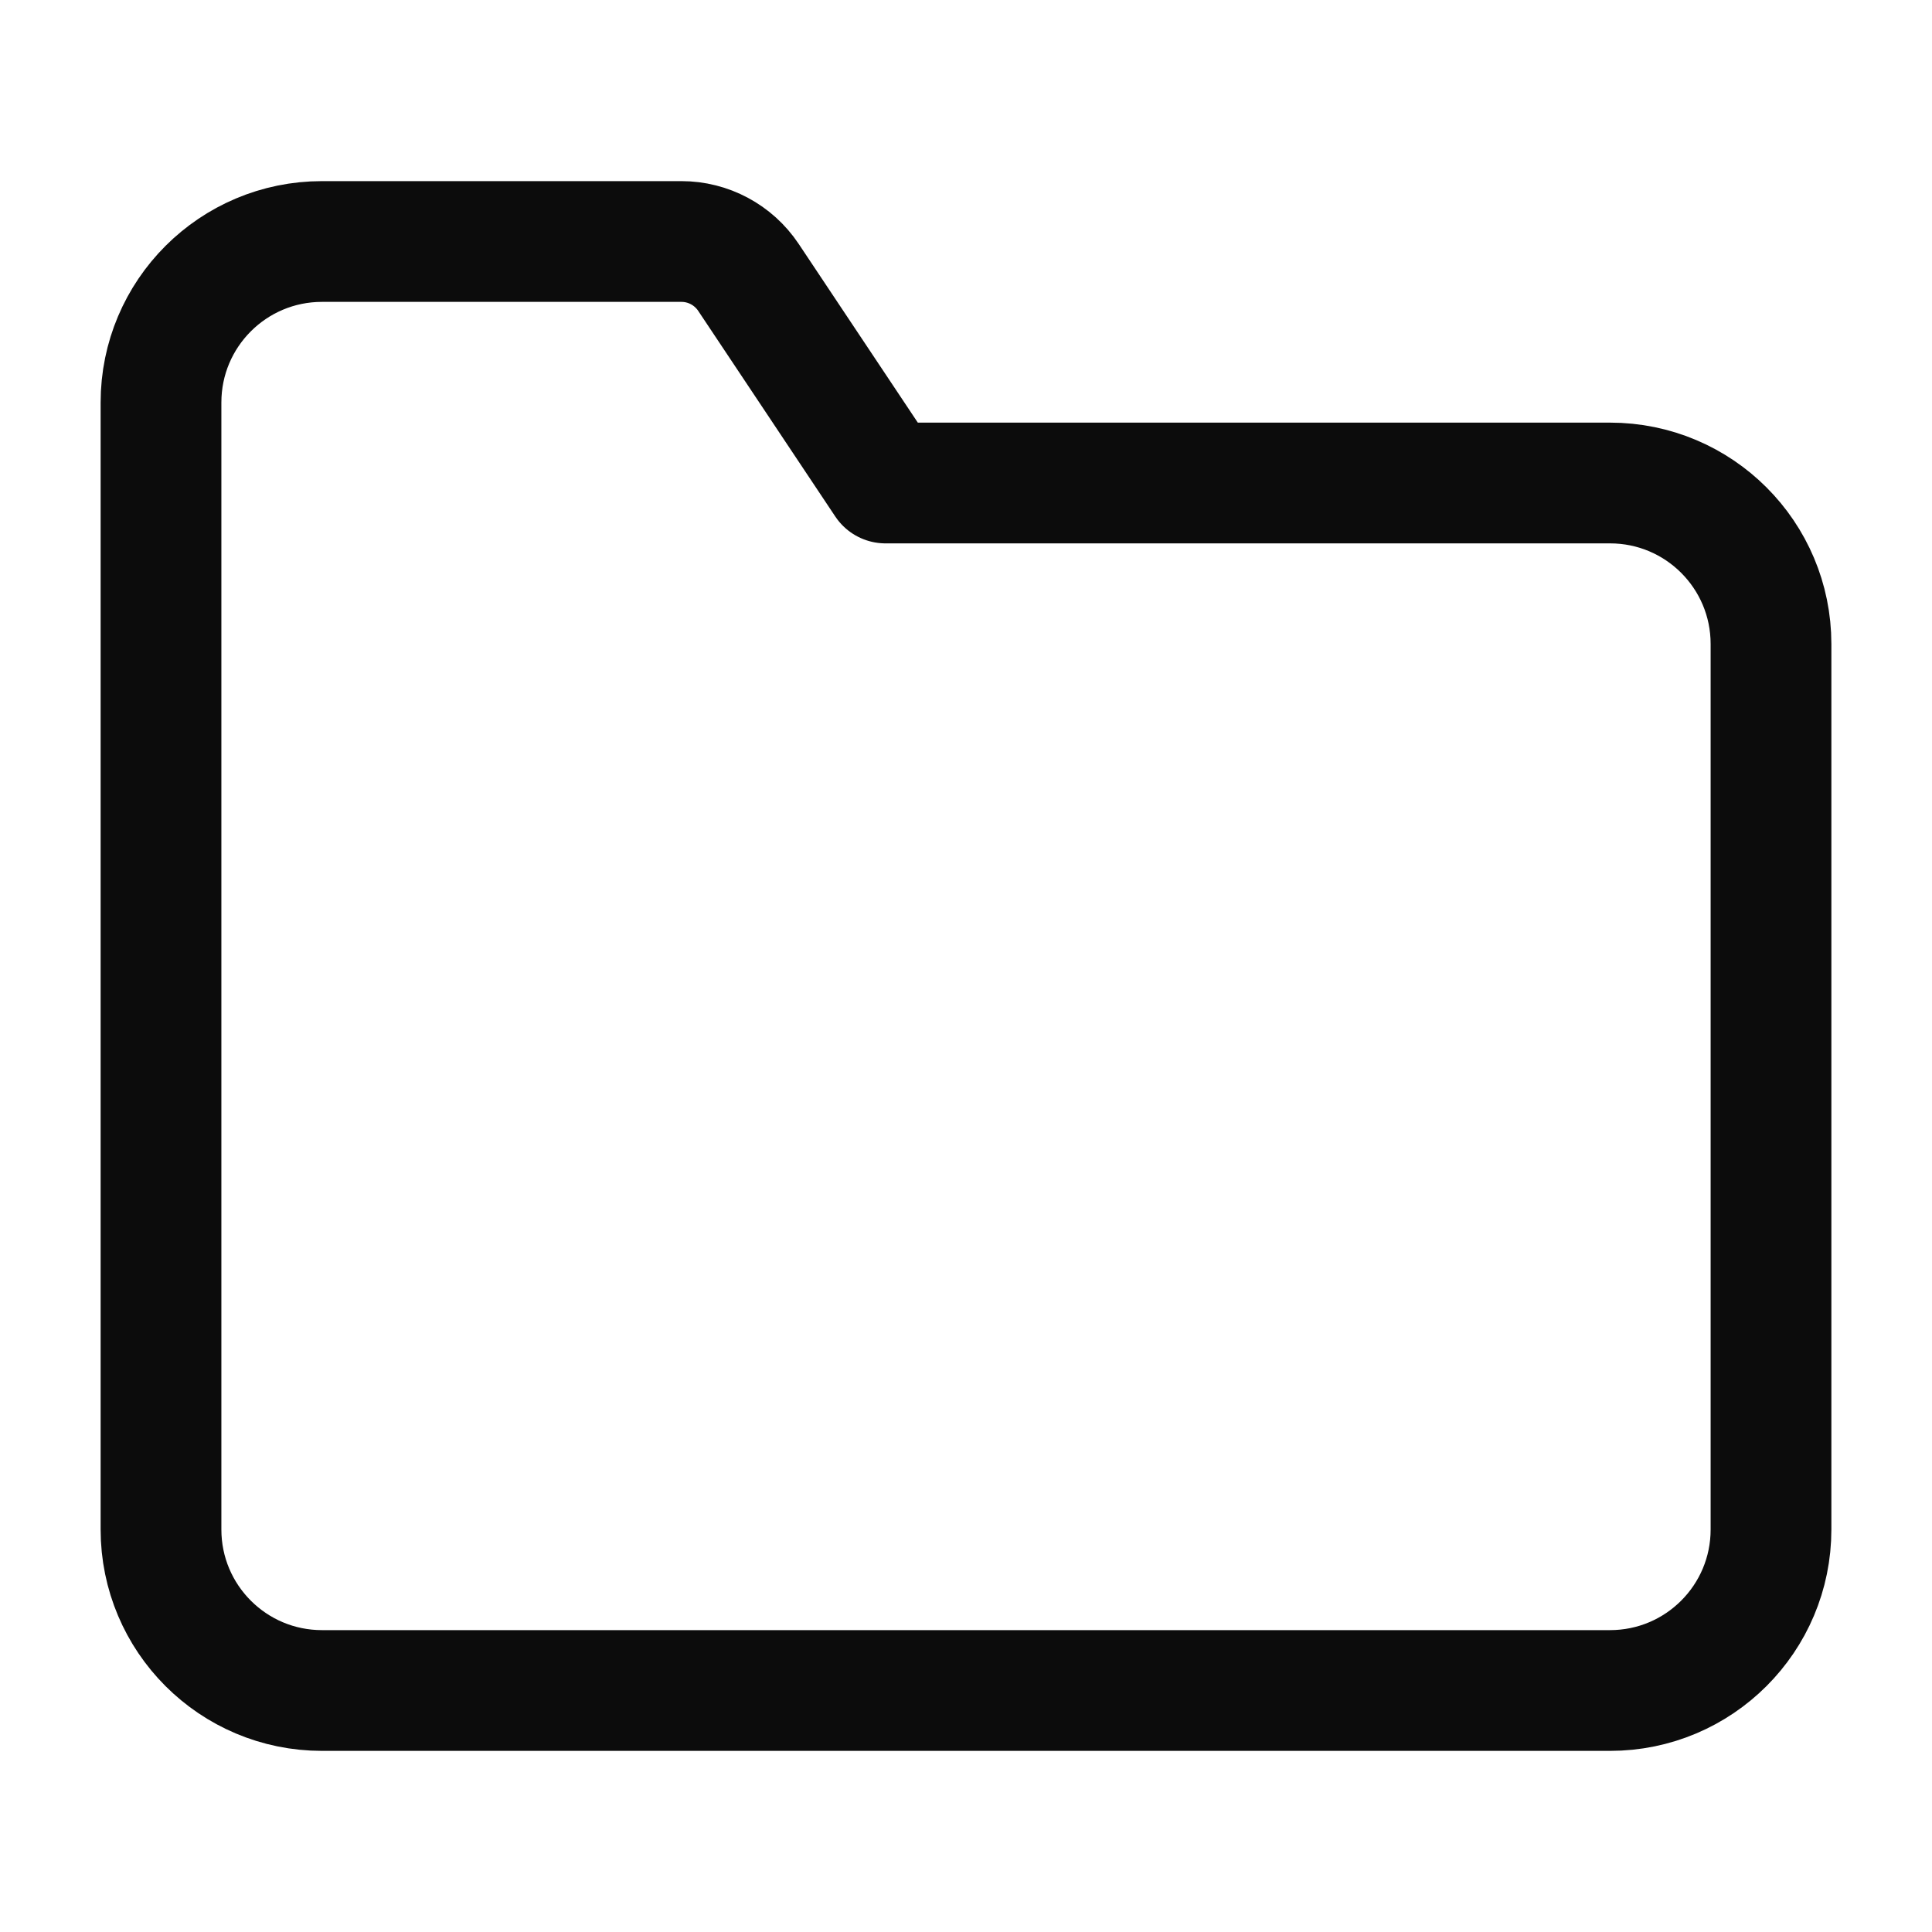
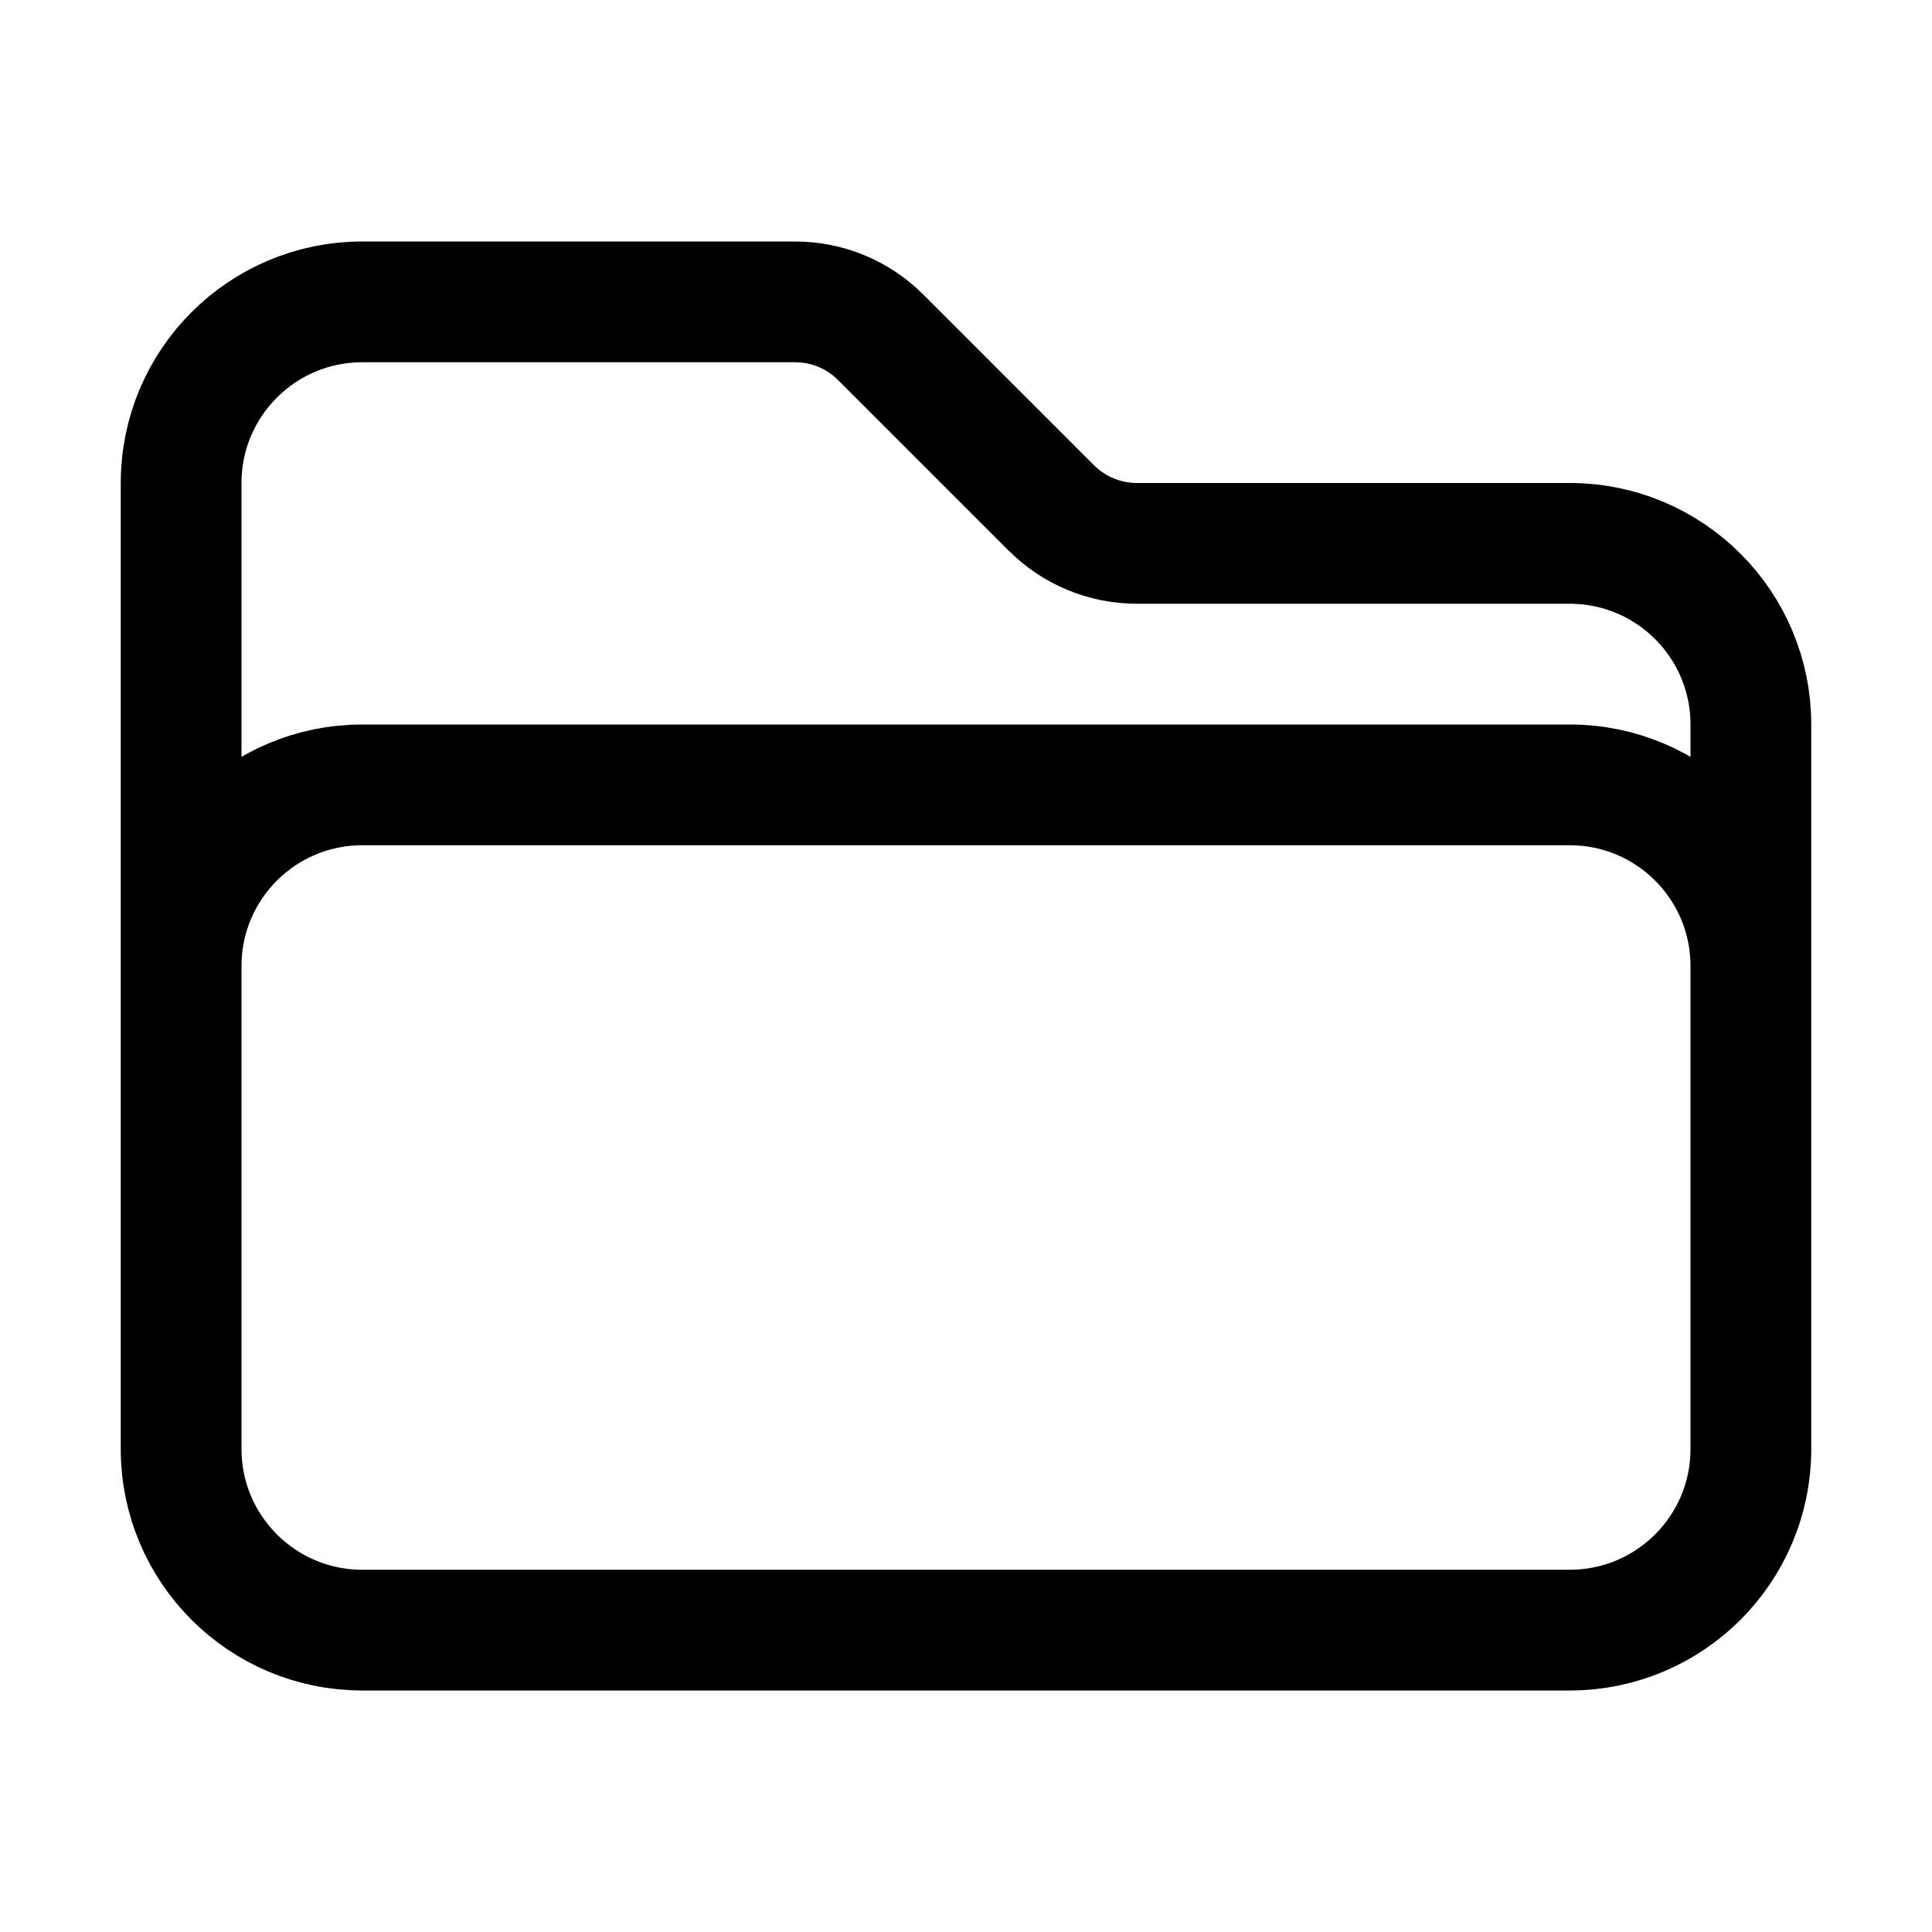
- <svg xmlns="http://www.w3.org/2000/svg" width="24" height="24" viewBox="0 0 24 24" fill="none">
-   <path d="M4 21H20C21.105 21 22 20.105 22 19V8C22 6.895 21.105 6 20 6H11L9.297 3.445C9.111 3.167 8.799 3 8.465 3H4C2.895 3 2 3.895 2 5V19C2 20.105 2.895 21 4 21Z" stroke="rgba(0,0,0,0.95)" stroke-width="1.5" stroke-linecap="round" stroke-linejoin="round" />
+ <svg xmlns="http://www.w3.org/2000/svg" fill="none" viewBox="0 0 24 24" stroke-width="1.5" stroke="currentColor" class="w-6 h-6">
+   <path stroke-linecap="round" stroke-linejoin="round" d="M2.25 12.75V12A2.25 2.25 0 0 1 4.5 9.75h15A2.25 2.25 0 0 1 21.75 12v.75m-8.69-6.44-2.12-2.12a1.5 1.5 0 0 0-1.061-.44H4.5A2.25 2.25 0 0 0 2.25 6v12a2.25 2.25 0 0 0 2.25 2.25h15A2.25 2.25 0 0 0 21.75 18V9a2.25 2.25 0 0 0-2.25-2.25h-5.379a1.5 1.5 0 0 1-1.06-.44Z" />
</svg>
